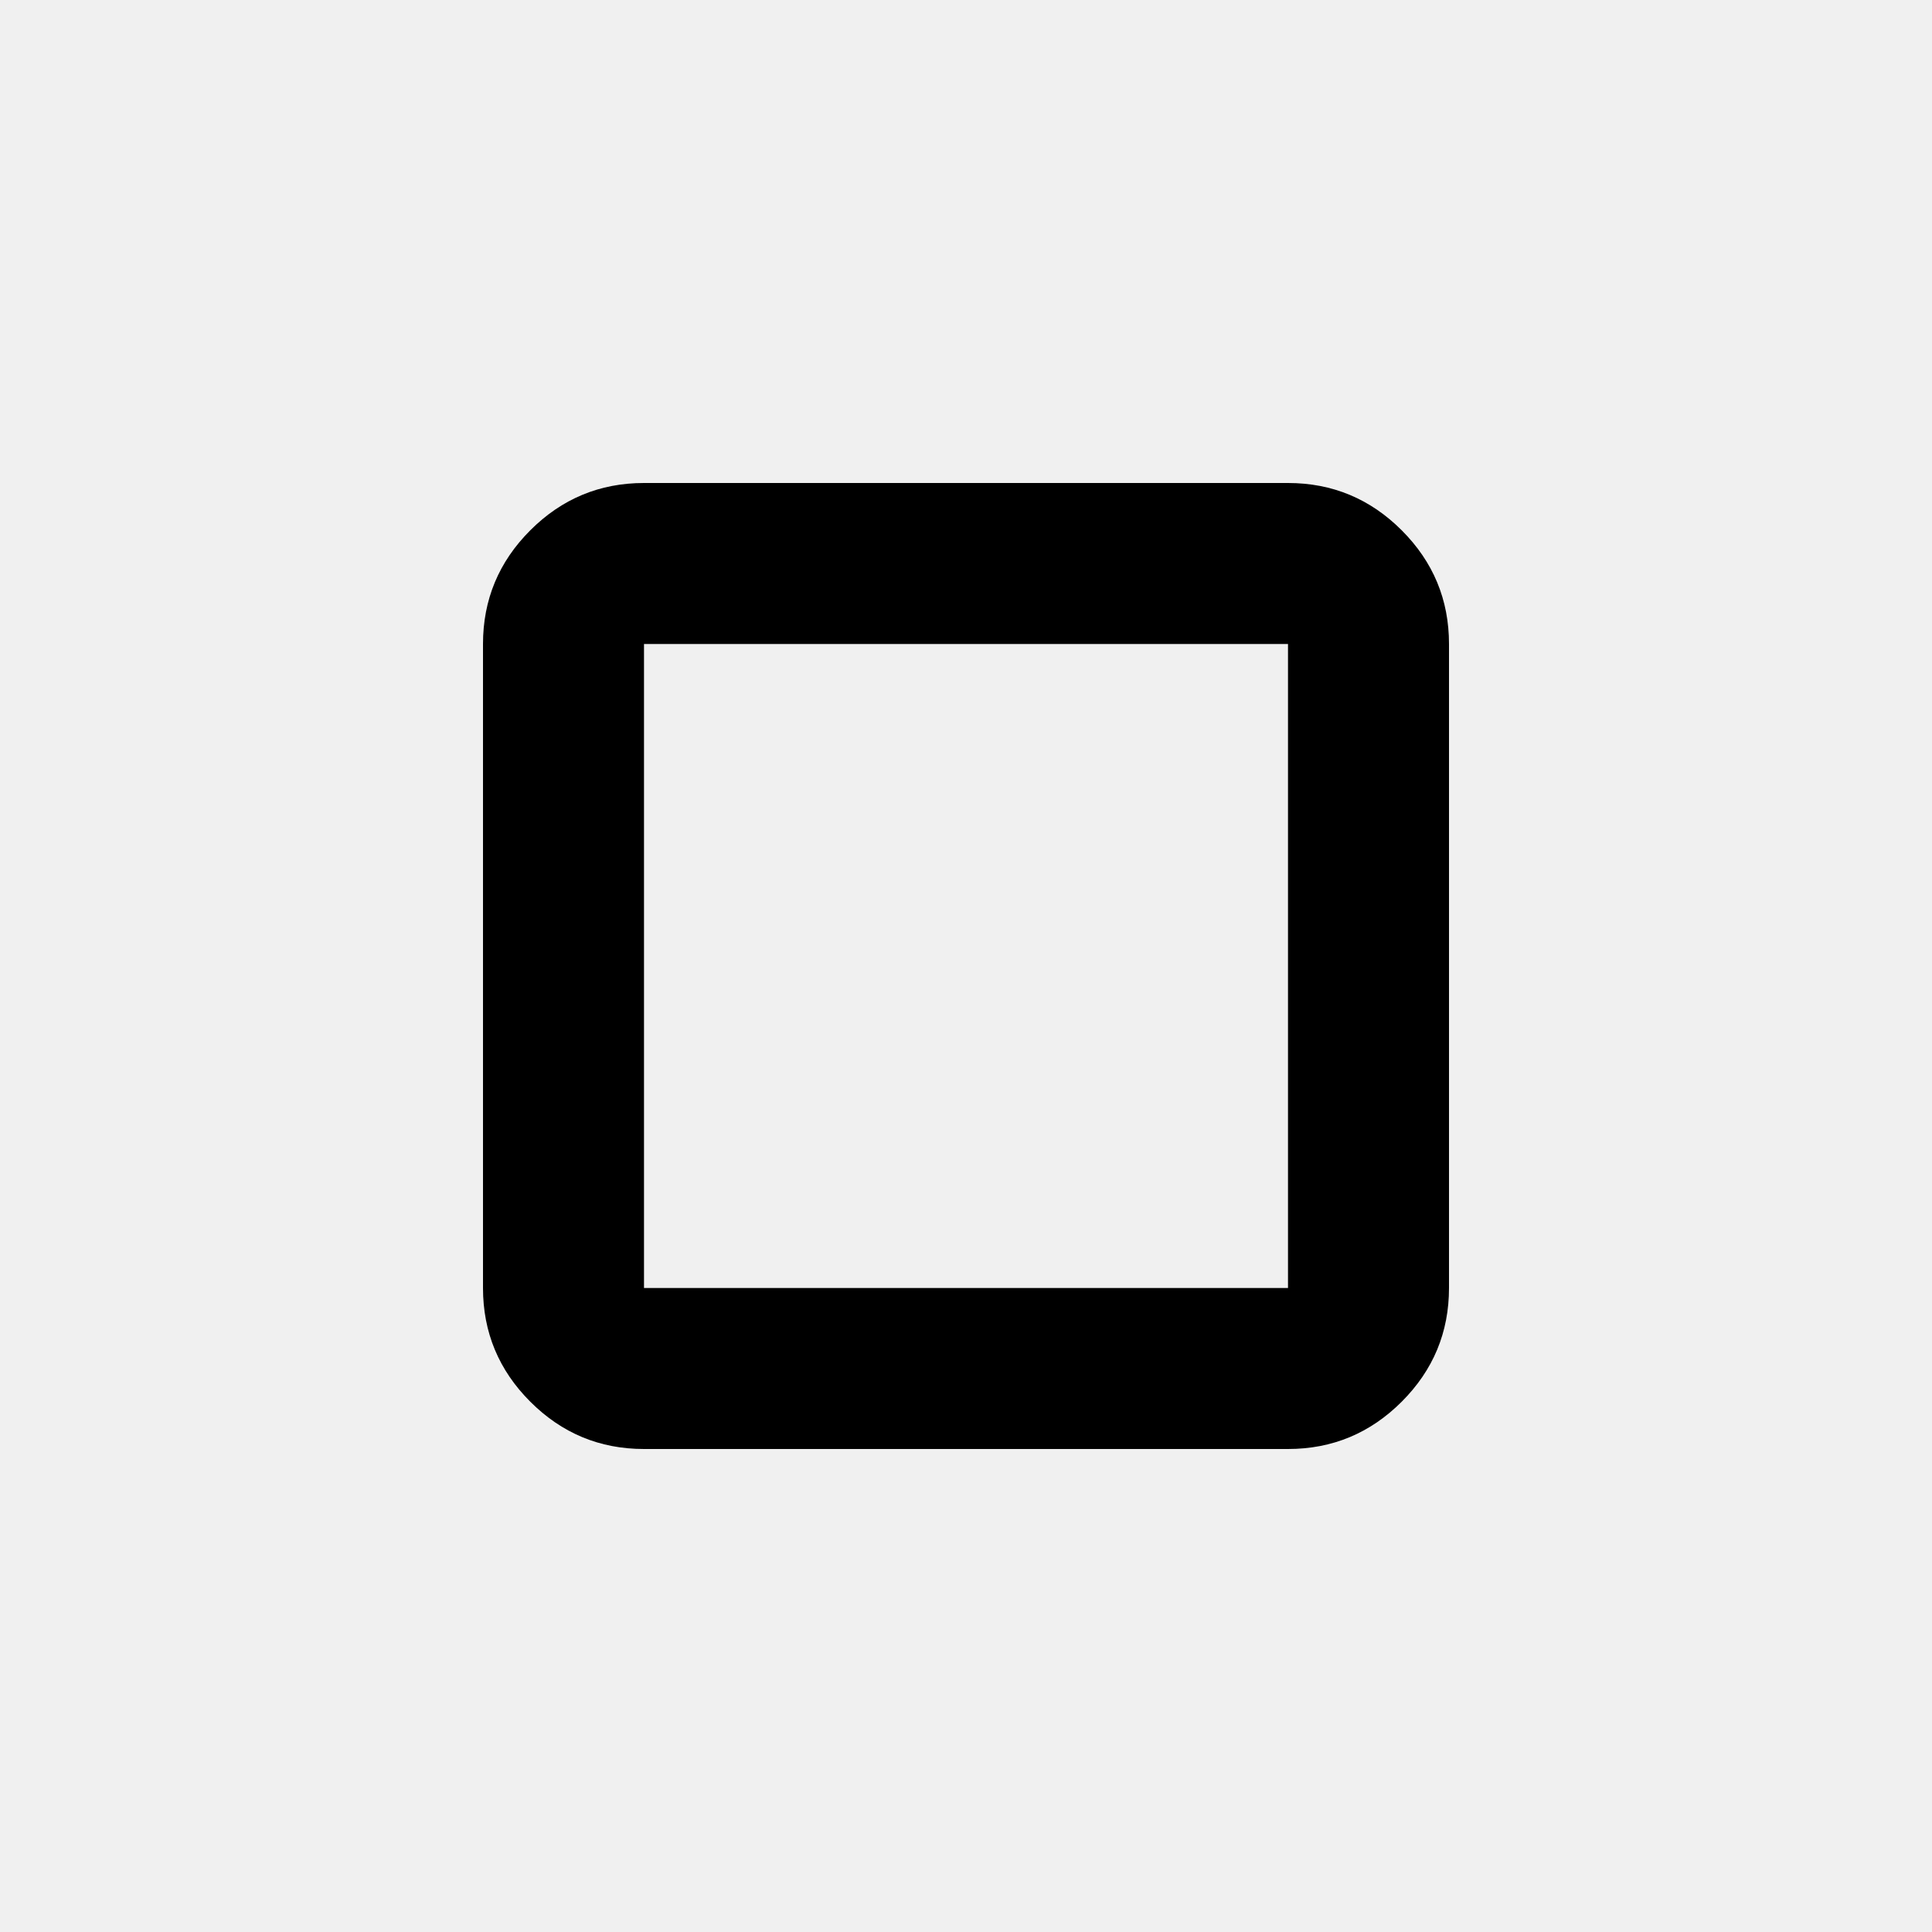
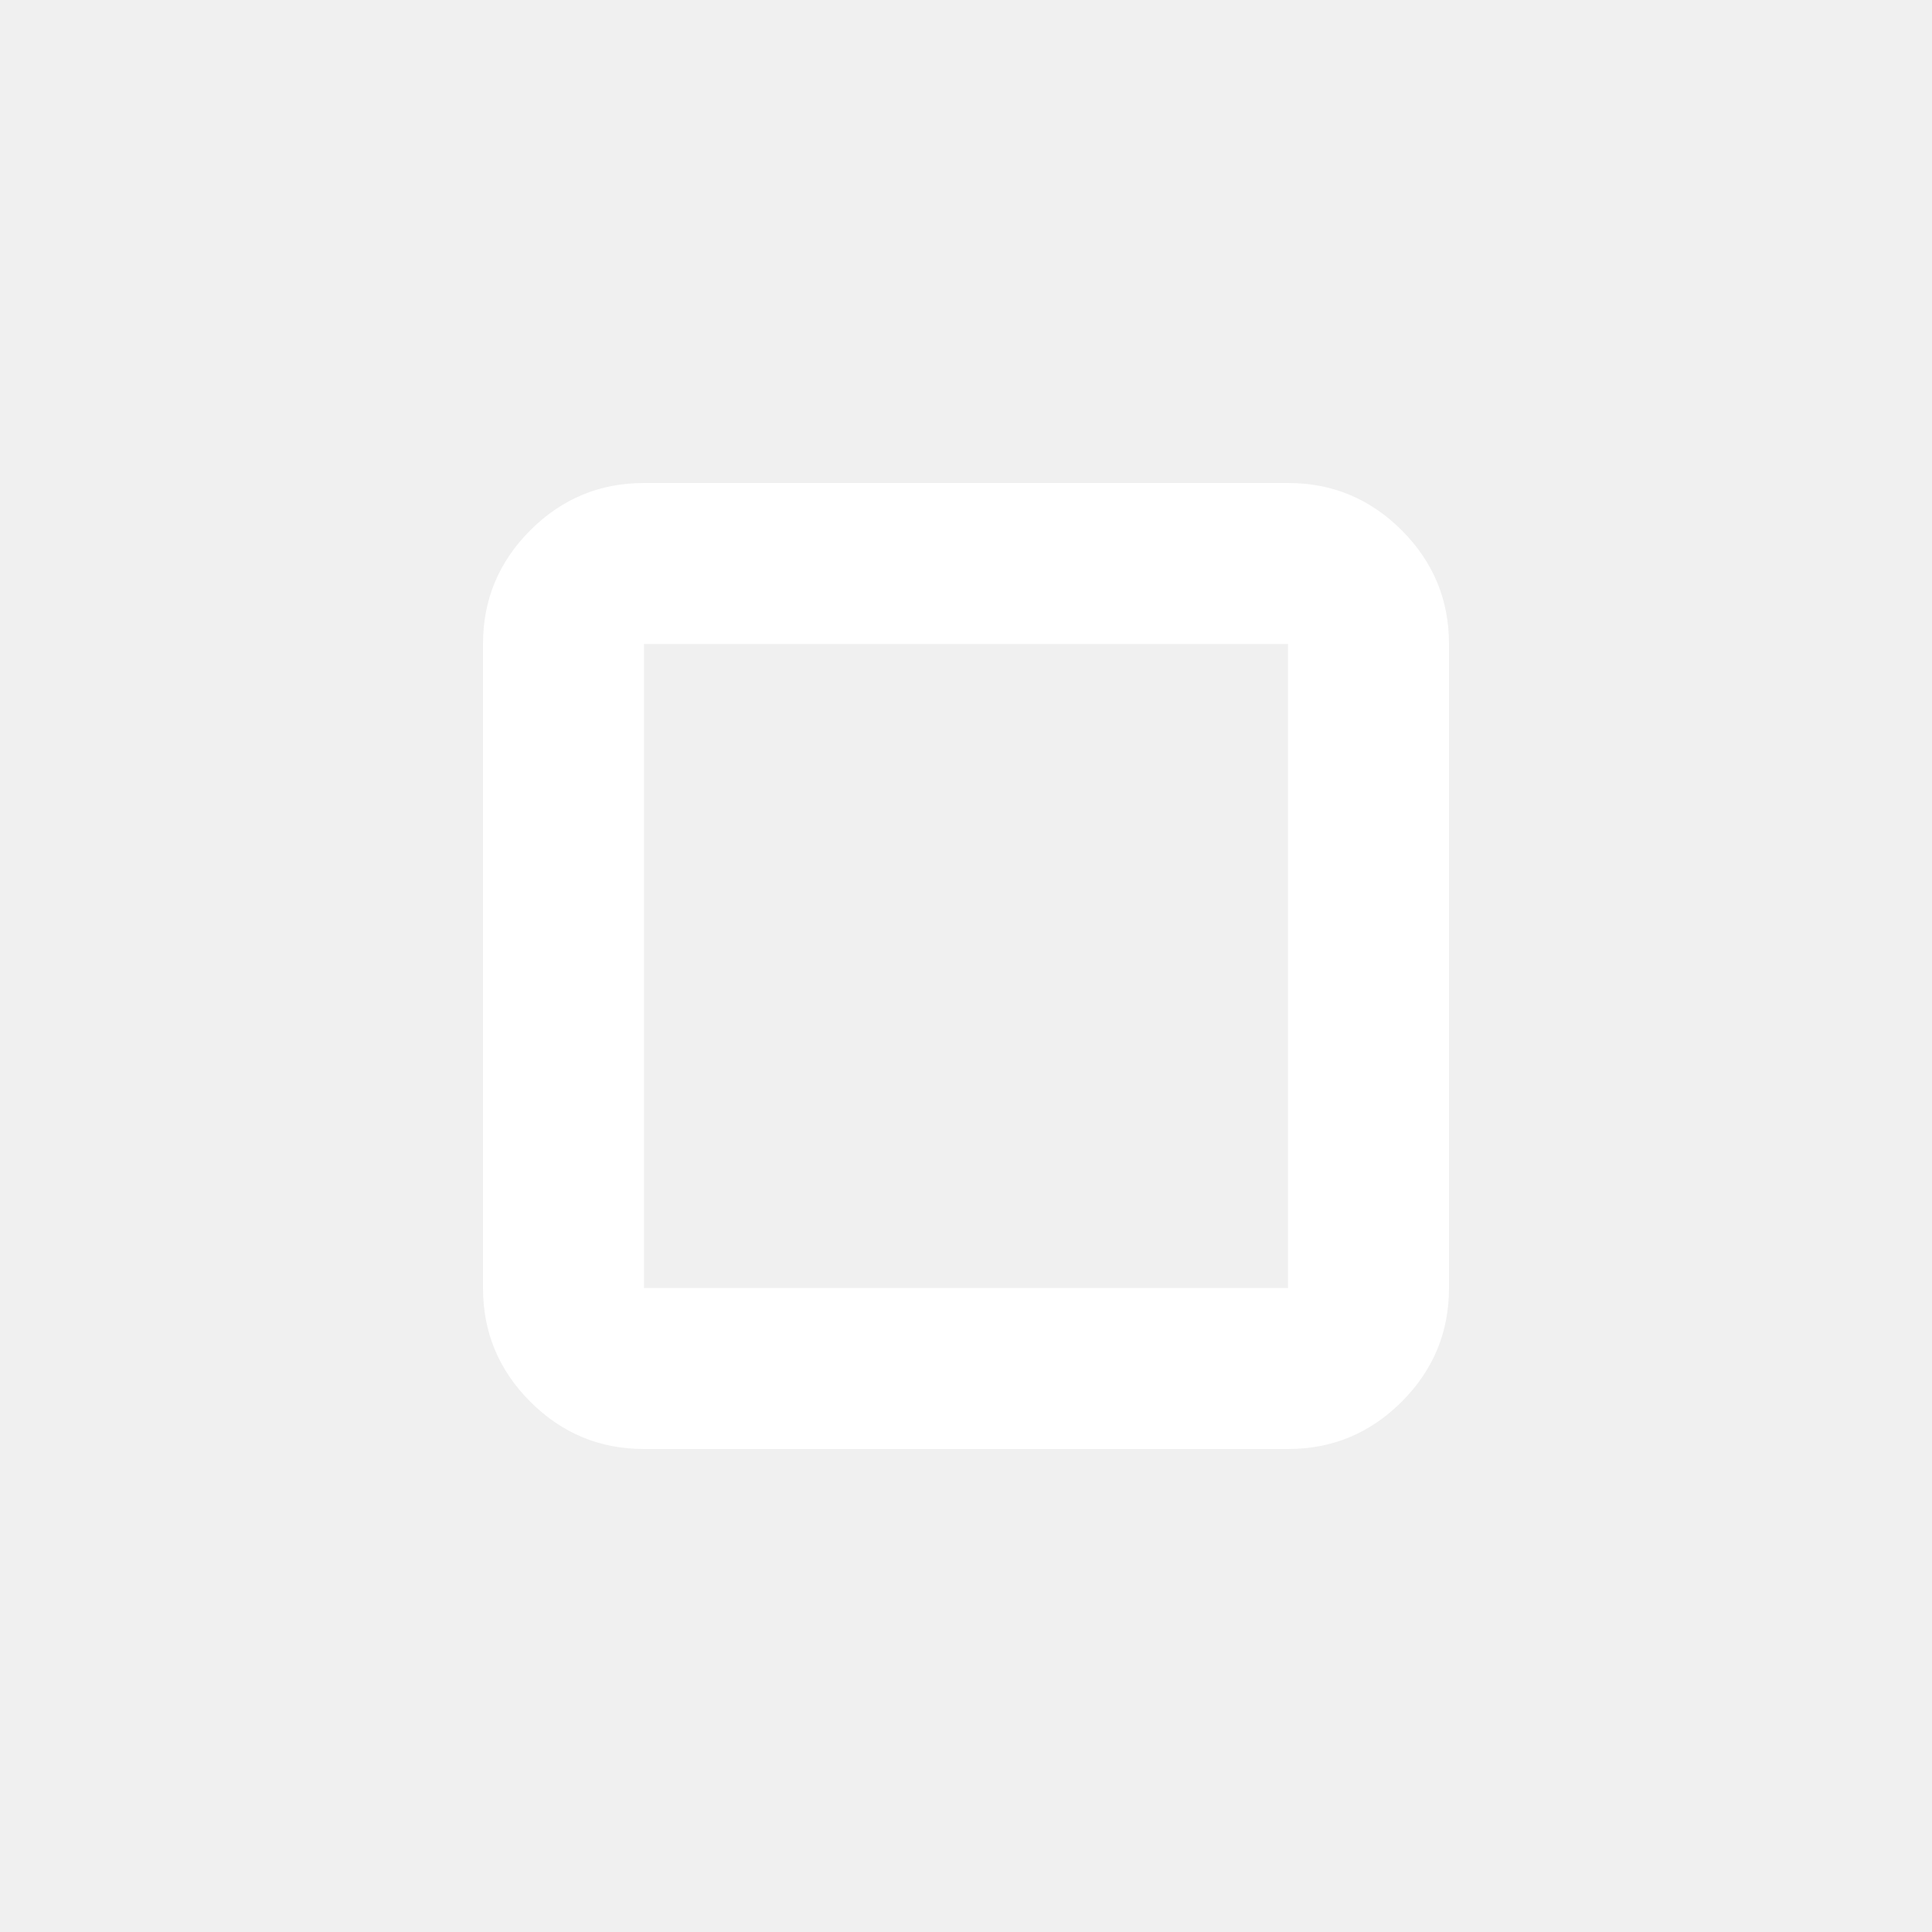
- <svg xmlns="http://www.w3.org/2000/svg" height="24" viewBox="0 -960 960 960" width="24">
+ <svg xmlns="http://www.w3.org/2000/svg" height="24" viewBox="0 -960 960 960" width="24" fill="#fff">
  <path d="M240-320v-320q0-33 23.5-56.5T320-720h320q33 0 56.5 23.5T720-640v320q0 33-23.5 56.5T640-240H320q-33 0-56.5-23.5T240-320Zm80 0h320v-320H320v320Zm160-160Z" />
</svg>
